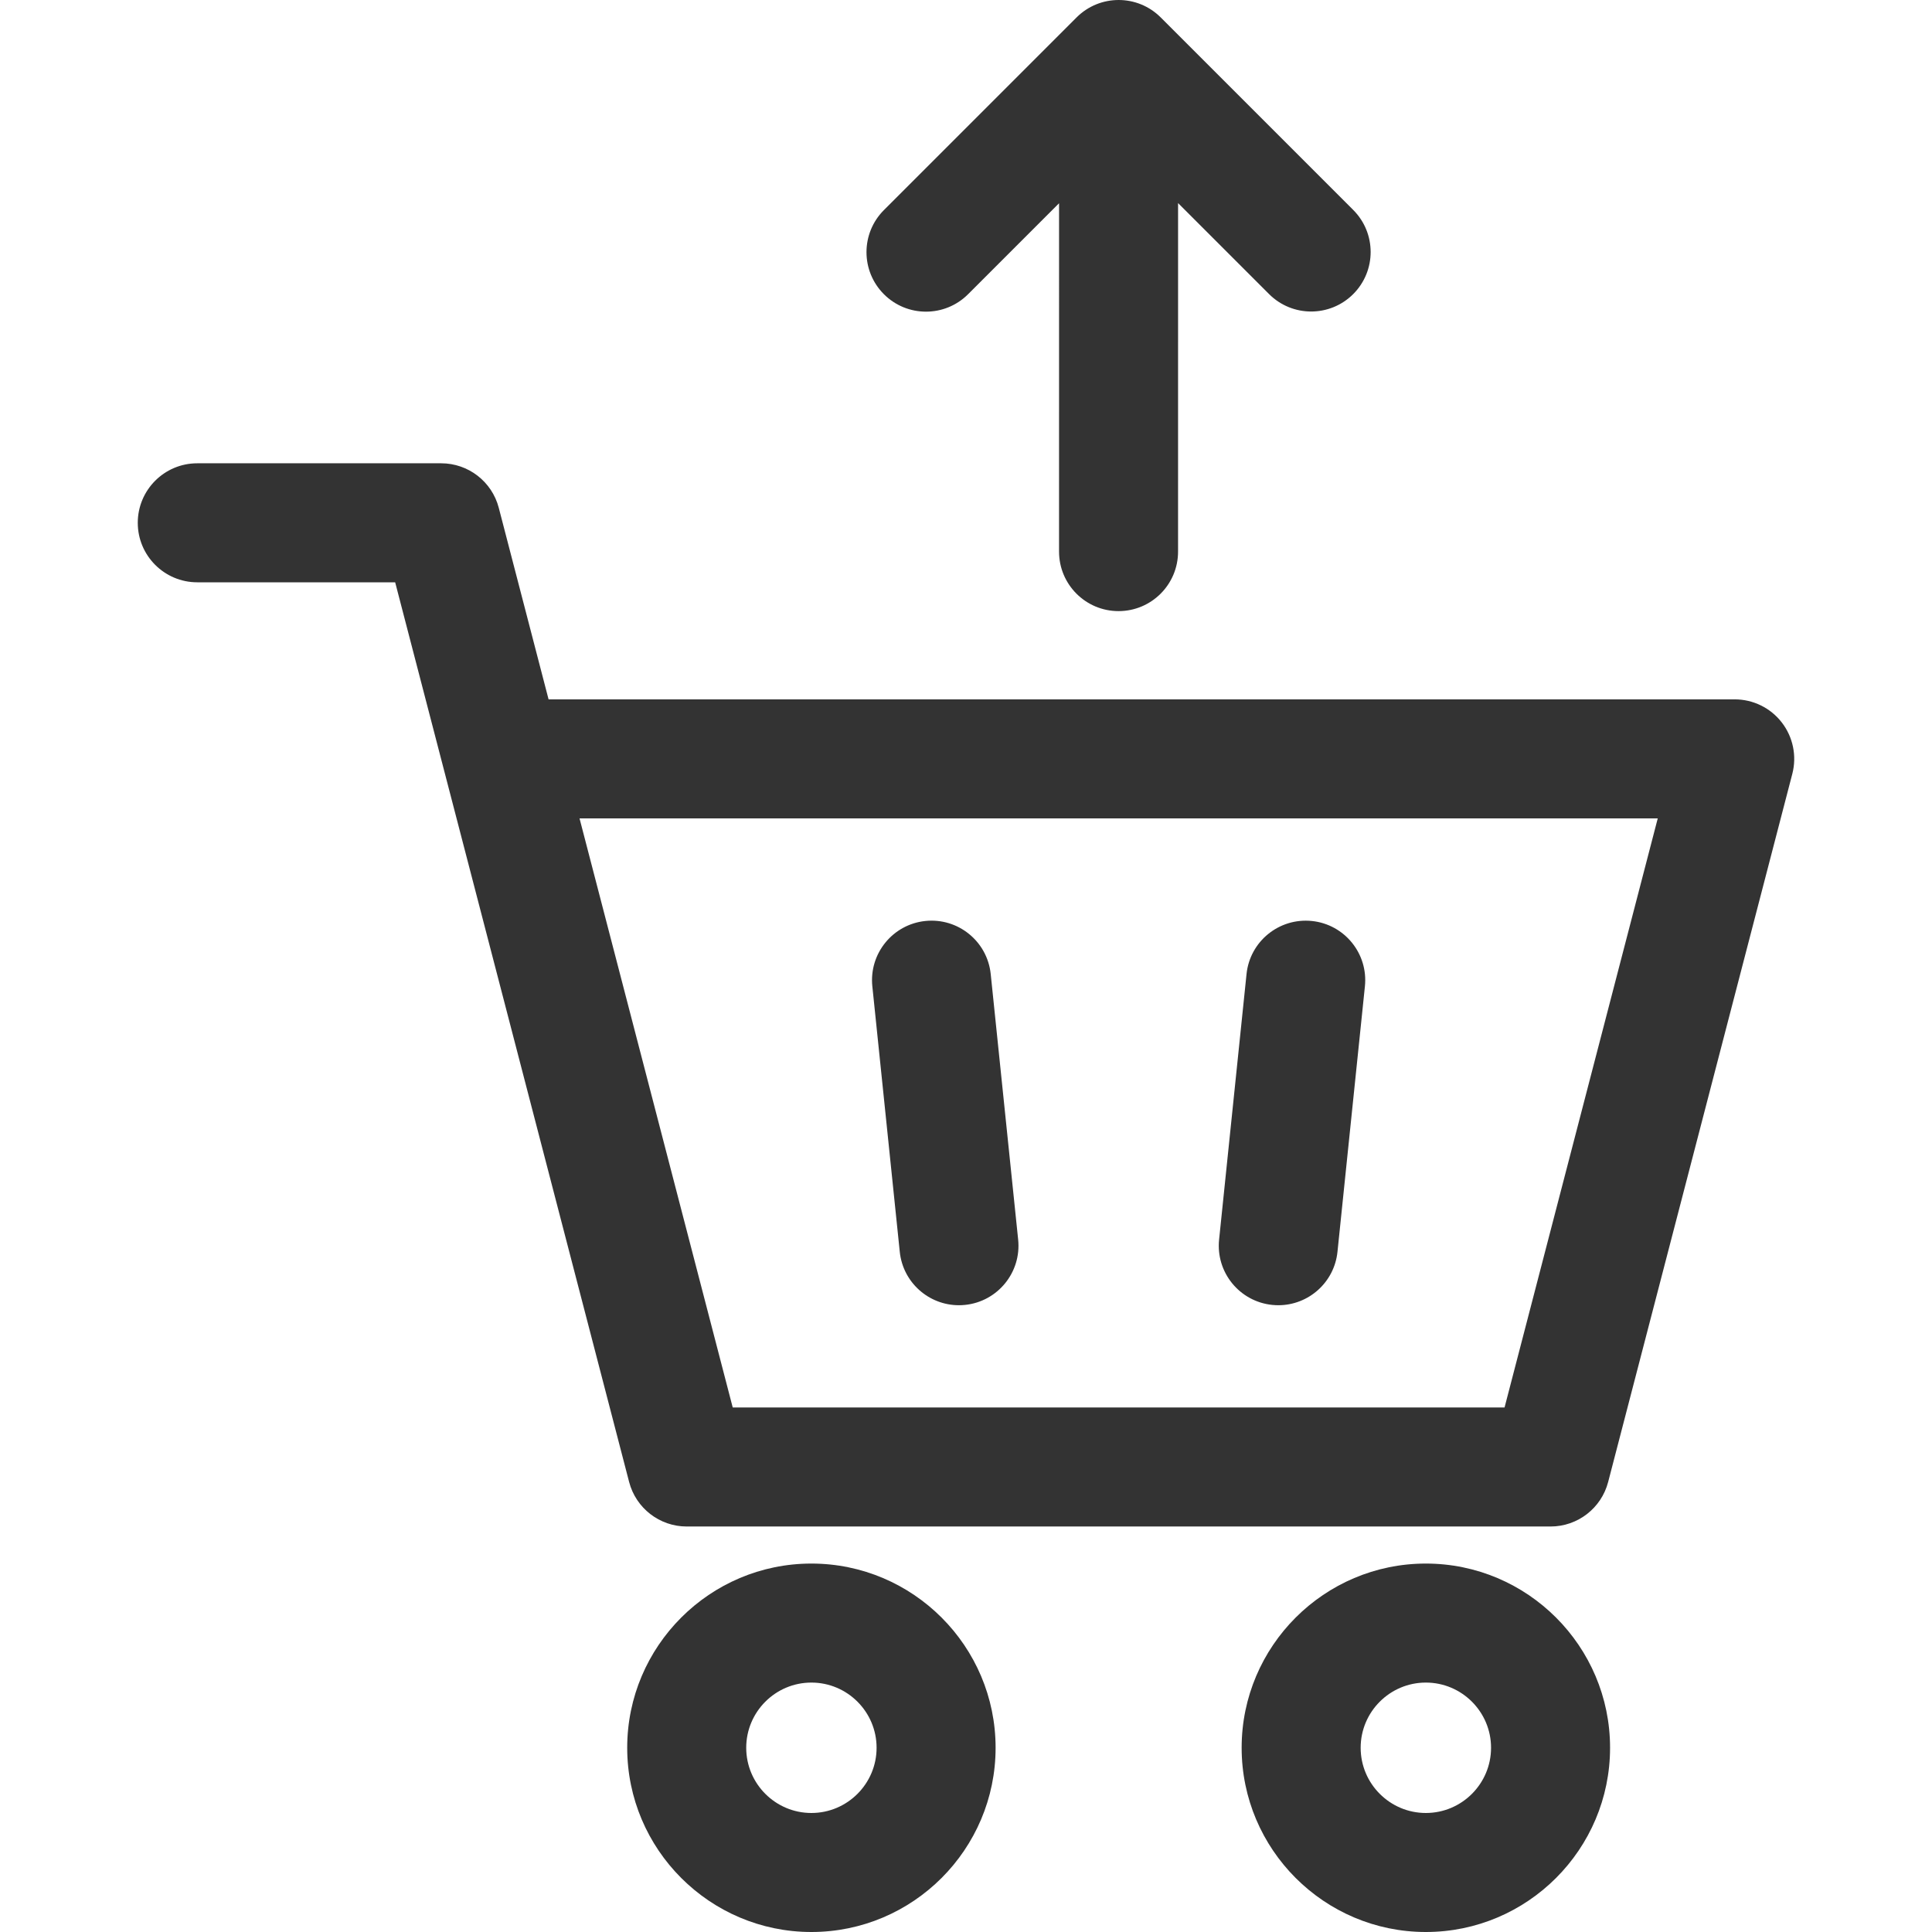
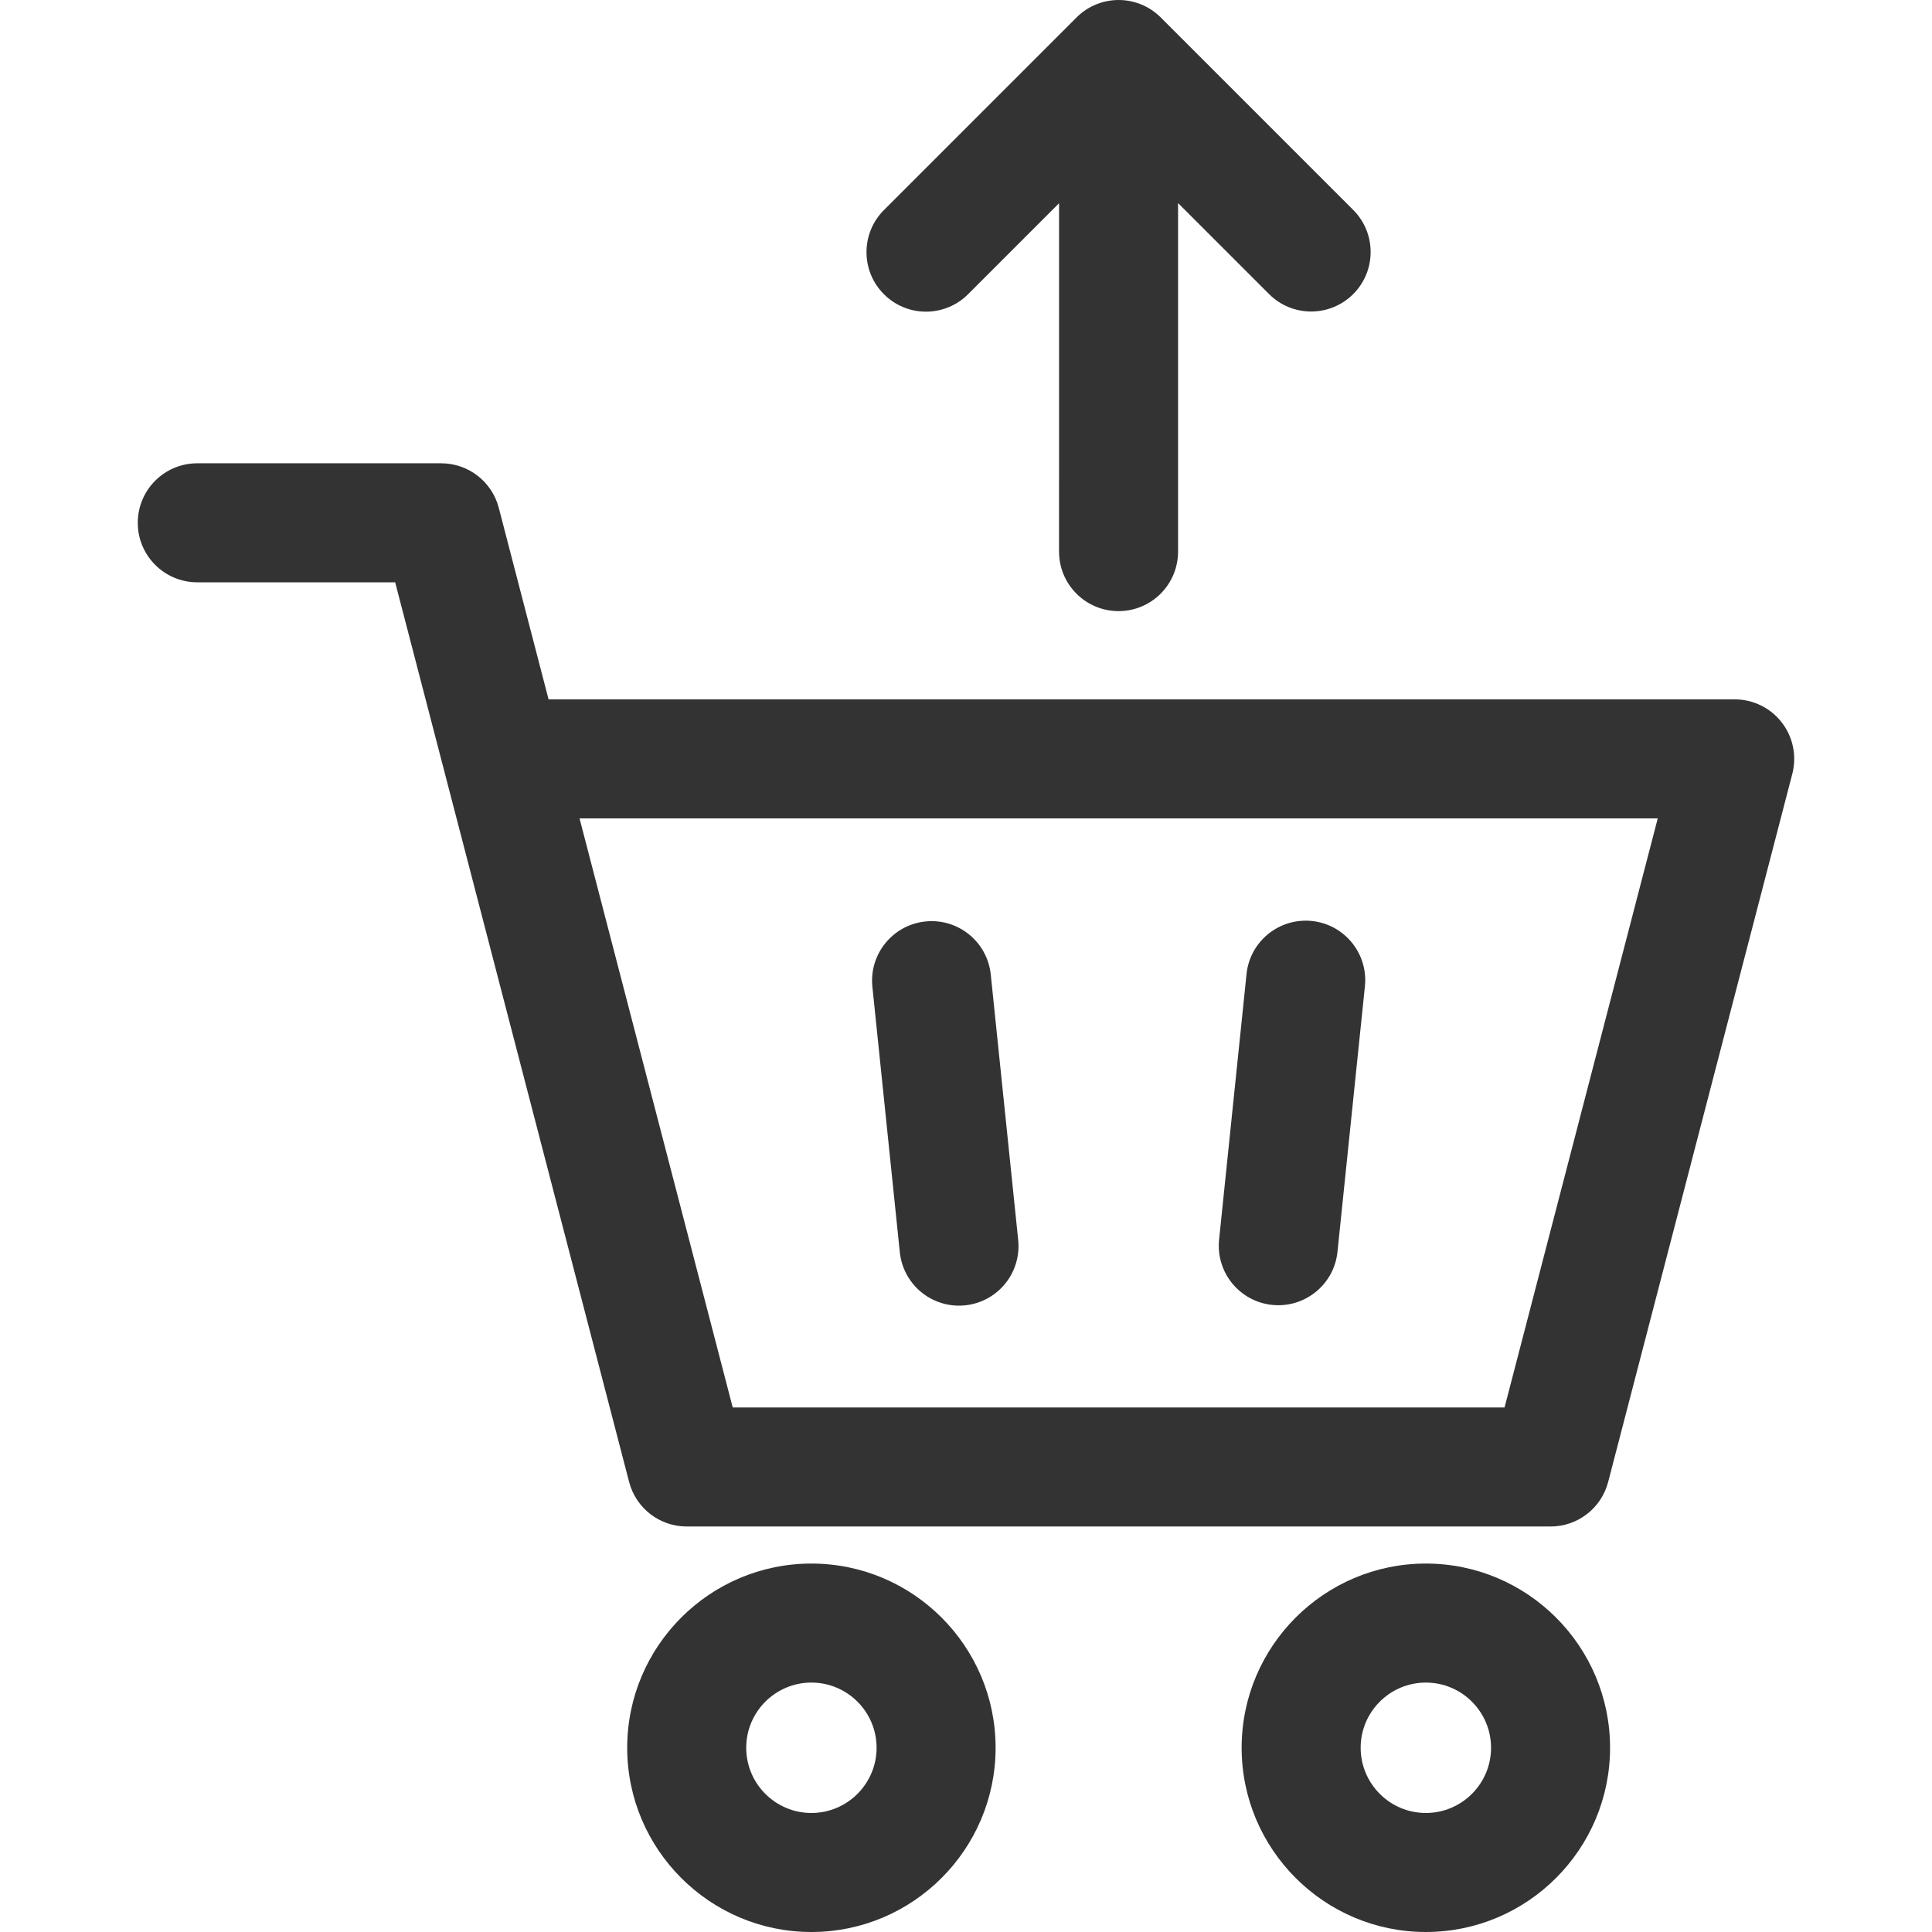
- <svg xmlns="http://www.w3.org/2000/svg" version="1.1" id="Capa_1" x="0px" y="0px" viewBox="0 0 243.5 243.5" style="enable-background:new 0 0 243.5 243.5;" xml:space="preserve" width="512px" height="512px" class="">
-   <g>
-     <g>
-       <path d="M113.403,157.775c0.399,3.858,3.655,6.729,7.451,6.729c0.258,0,0.518-0.013,0.78-0.04c4.12-0.426,7.115-4.111,6.689-8.232   l-3.458-33.468c-0.426-4.121-4.114-7.114-8.231-6.689c-4.12,0.426-7.115,4.111-6.689,8.231L113.403,157.775z" data-original="#000000" class="active-path" data-old_color="#000000" fill="#333333" />
-       <path d="M160.338,164.464c0.262,0.027,0.522,0.04,0.78,0.04c3.795,0,7.052-2.872,7.451-6.729l3.458-33.468   c0.426-4.121-2.569-7.806-6.689-8.231c-4.122-0.419-7.806,2.569-8.231,6.689l-3.458,33.468   C153.223,160.353,156.218,164.038,160.338,164.464z" data-original="#000000" class="active-path" data-old_color="#000000" fill="#333333" />
-       <path d="M102.265,197.064c-12.801,0-23.215,10.414-23.215,23.215c0,12.804,10.414,23.221,23.215,23.221   c12.801,0,23.216-10.417,23.216-23.221C125.481,207.478,115.067,197.064,102.265,197.064z M102.265,228.5   c-4.53,0-8.215-3.688-8.215-8.221c0-4.53,3.685-8.215,8.215-8.215c4.53,0,8.216,3.685,8.216,8.215   C110.481,224.812,106.796,228.5,102.265,228.5z" data-original="#000000" class="active-path" data-old_color="#000000" fill="#333333" />
-       <path d="M179.707,197.064c-12.801,0-23.216,10.414-23.216,23.215c0,12.804,10.415,23.221,23.216,23.221   c12.802,0,23.218-10.417,23.218-23.221C202.925,207.478,192.509,197.064,179.707,197.064z M179.707,228.5   c-4.53,0-8.216-3.688-8.216-8.221c0-4.53,3.686-8.215,8.216-8.215c4.531,0,8.218,3.685,8.218,8.215   C187.925,224.812,184.238,228.5,179.707,228.5z" data-original="#000000" class="active-path" data-old_color="#000000" fill="#333333" />
-       <path d="M224.569,91.057c-1.42-1.837-3.611-2.913-5.933-2.913H69.14l-6.277-24.141c-0.86-3.305-3.844-5.612-7.259-5.612h-30.74   c-4.142,0-7.5,3.358-7.5,7.5s3.358,7.5,7.5,7.5h24.941l6.221,23.922c0.034,0.15,0.073,0.299,0.116,0.446l23.15,89.022   c0.86,3.305,3.844,5.612,7.259,5.612h108.874c3.415,0,6.399-2.307,7.259-5.612l23.211-89.25   C226.478,95.285,225.989,92.894,224.569,91.057z M189.626,177.394H92.35l-19.309-74.25h135.894L189.626,177.394z" data-original="#000000" class="active-path" data-old_color="#000000" fill="#333333" />
-       <path d="M116.708,39.28c1.919,0,3.839-0.732,5.303-2.197l11.468-11.468l-0.002,43.907c0,4.142,3.357,7.5,7.5,7.5c0,0,0,0,0,0   c4.142,0,7.5-3.358,7.5-7.5l0.002-43.925l11.468,11.468c2.929,2.929,7.678,2.929,10.606,0c2.929-2.929,2.929-7.678,0-10.606   L146.291,2.197c-2.929-2.929-7.678-2.929-10.606,0l-24.28,24.28c-2.929,2.929-2.929,7.678,0,10.606   C112.869,38.548,114.788,39.28,116.708,39.28z" data-original="#000000" class="active-path" data-old_color="#000000" fill="#333333" />
-     </g>
-   </g>
+ <svg xmlns="http://www.w3.org/2000/svg" viewBox="0 0 243.5 243.5" width="512" height="512">
+   <path d="M113.403 157.775a7.5 7.5 0 1 0 14.92-1.543l-3.458-33.468a7.5 7.5 0 0 0-14.92 1.542l3.458 33.469zM160.338 164.464a7.502 7.502 0 0 0 8.231-6.689l3.458-33.468a7.499 7.499 0 0 0-6.689-8.231c-4.122-.419-7.806 2.569-8.231 6.689l-3.458 33.468a7.5 7.5 0 0 0 6.689 8.231zM102.265 197.064c-12.801 0-23.215 10.414-23.215 23.215 0 12.804 10.414 23.221 23.215 23.221s23.216-10.417 23.216-23.221c0-12.801-10.414-23.215-23.216-23.215zm0 31.436c-4.53 0-8.215-3.688-8.215-8.221 0-4.53 3.685-8.215 8.215-8.215 4.53 0 8.216 3.685 8.216 8.215 0 4.533-3.685 8.221-8.216 8.221zM179.707 197.064c-12.801 0-23.216 10.414-23.216 23.215 0 12.804 10.415 23.221 23.216 23.221 12.802 0 23.218-10.417 23.218-23.221 0-12.801-10.416-23.215-23.218-23.215zm0 31.436c-4.53 0-8.216-3.688-8.216-8.221 0-4.53 3.686-8.215 8.216-8.215 4.531 0 8.218 3.685 8.218 8.215 0 4.533-3.687 8.221-8.218 8.221z" data-original="#000000" class="active-path" data-old_color="#000000" fill="#333" />
+   <path d="M224.569 91.057a7.5 7.5 0 0 0-5.933-2.913H69.14l-6.277-24.141a7.5 7.5 0 0 0-7.259-5.612h-30.74a7.5 7.5 0 0 0 0 15h24.941l6.221 23.922c.034.15.073.299.116.446l23.15 89.022a7.5 7.5 0 0 0 7.259 5.612h108.874a7.5 7.5 0 0 0 7.259-5.612l23.211-89.25a7.504 7.504 0 0 0-1.326-6.474zm-34.943 86.337H92.35l-19.309-74.25h135.894l-19.309 74.25z" data-original="#000000" class="active-path" data-old_color="#000000" fill="#333" />
+   <path d="M116.708 39.28a7.474 7.474 0 0 0 5.303-2.197l11.468-11.468-.002 43.907a7.5 7.5 0 0 0 15 0l.002-43.925 11.468 11.468a7.5 7.5 0 0 0 10.606 0 7.5 7.5 0 0 0 0-10.606L146.291 2.197a7.5 7.5 0 0 0-10.606 0l-24.28 24.28a7.5 7.5 0 0 0 0 10.606 7.472 7.472 0 0 0 5.303 2.197z" data-original="#000000" class="active-path" data-old_color="#000000" fill="#333" />
</svg>
